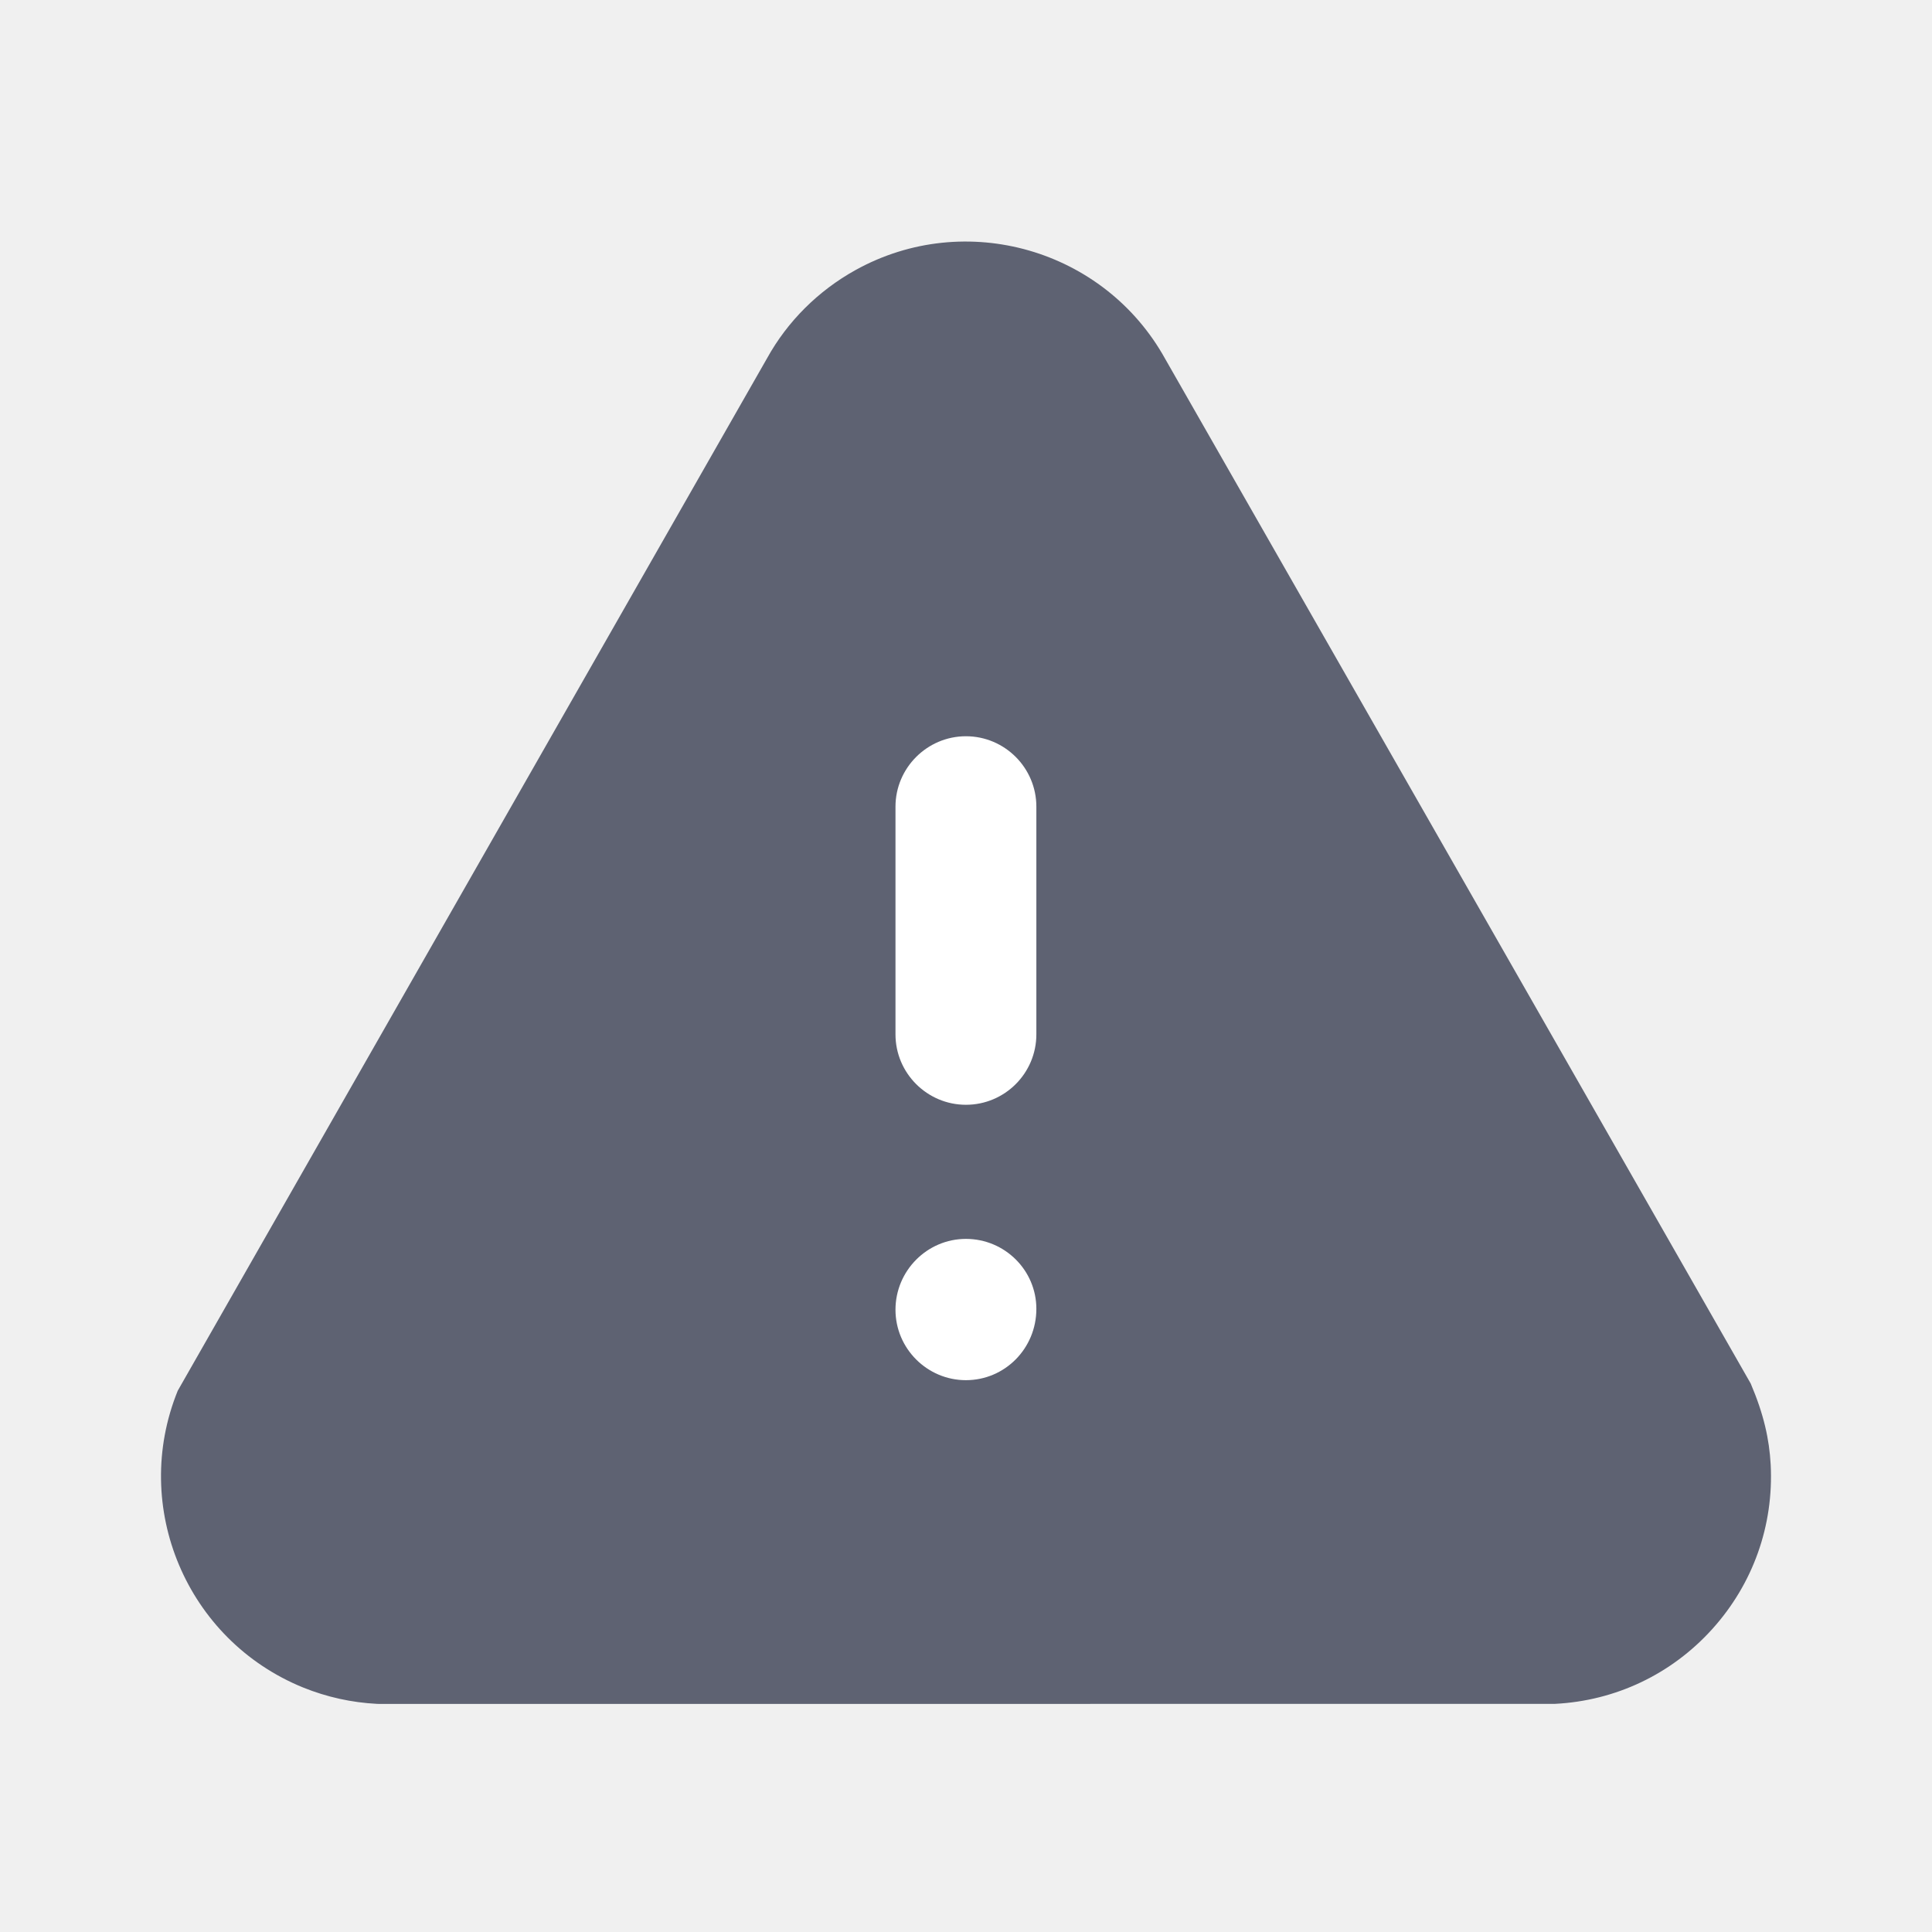
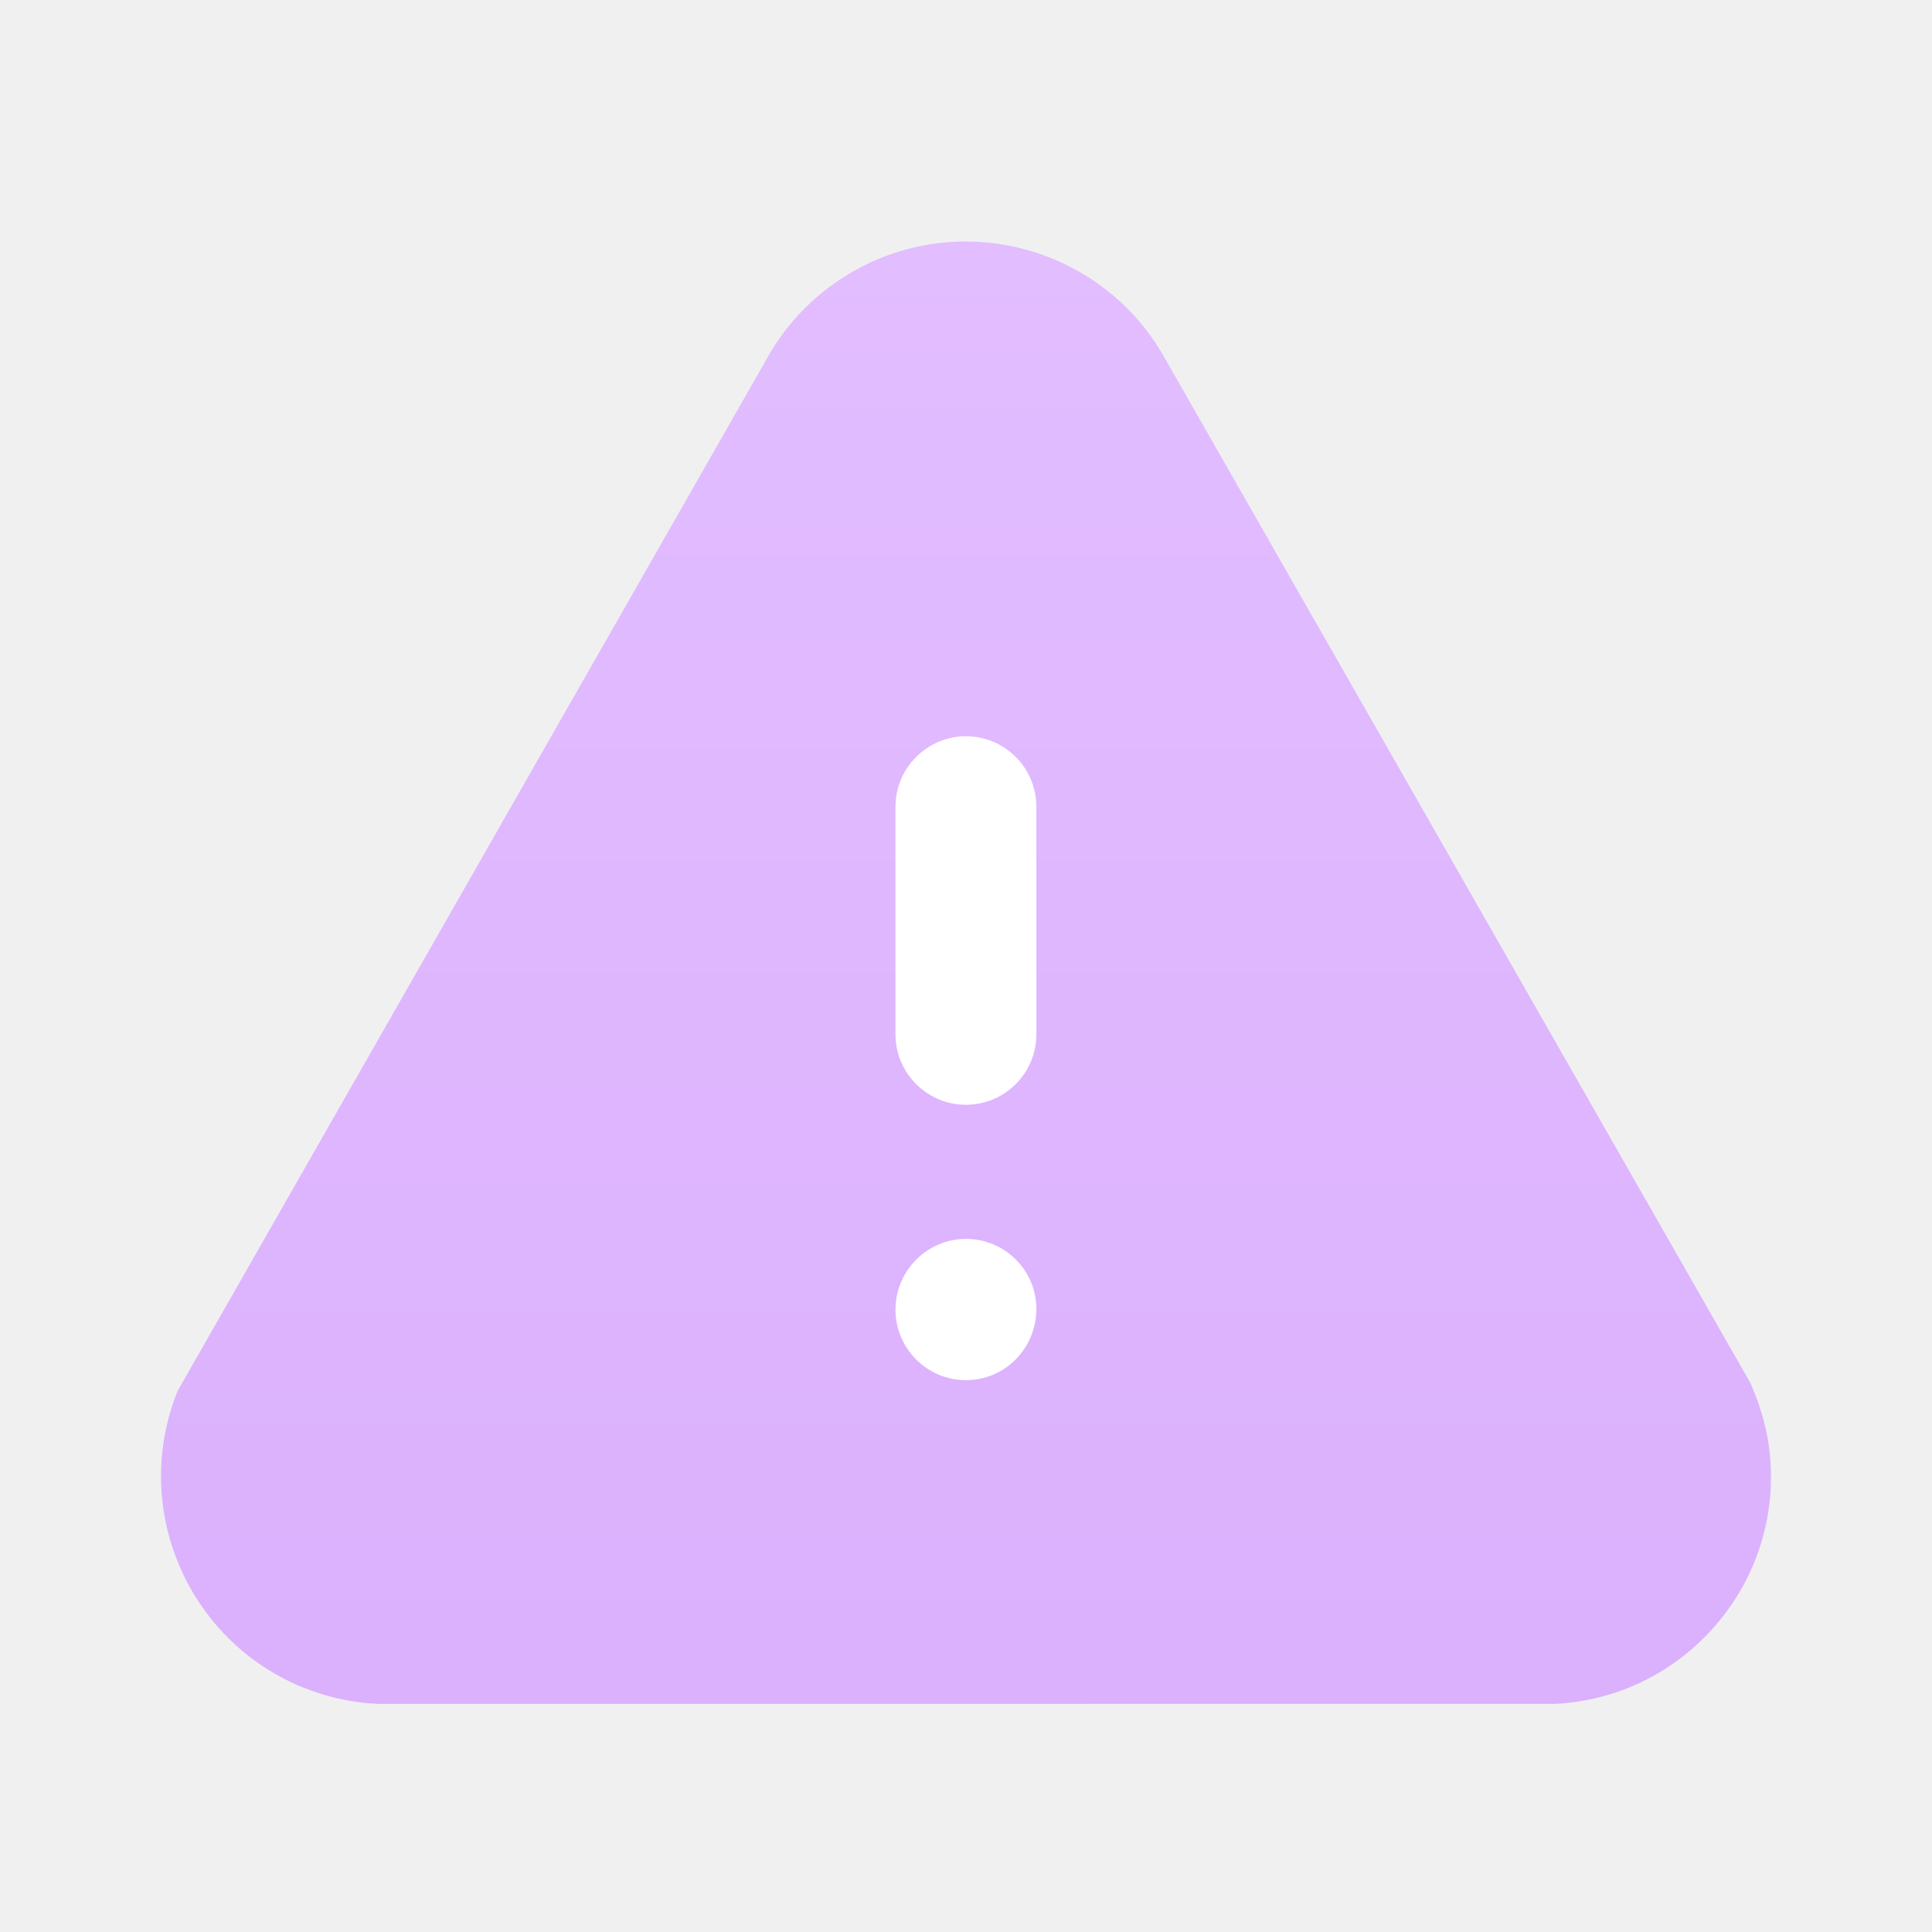
<svg xmlns="http://www.w3.org/2000/svg" width="24" height="24" viewBox="0 0 24 24" fill="none">
-   <path d="M4.723 21.167C4.71 21.167 4.698 21.167 4.684 21.166C4.369 21.15 4.06 21.082 3.766 20.963C2.319 20.375 1.621 18.722 2.208 17.276L9.529 4.45C9.781 3.994 10.163 3.612 10.629 3.354C11.994 2.598 13.72 3.095 14.475 4.459L21.748 17.187C21.91 17.568 21.979 17.878 21.996 18.194C22.035 18.95 21.777 19.675 21.271 20.236C20.765 20.797 20.07 21.128 19.315 21.166L4.795 21.167H4.723Z" fill="#5E6272" />
+   <path d="M4.723 21.167C4.71 21.167 4.698 21.167 4.684 21.166C4.369 21.15 4.06 21.082 3.766 20.963C2.319 20.375 1.621 18.722 2.208 17.276L9.529 4.45C9.781 3.994 10.163 3.612 10.629 3.354C11.994 2.598 13.72 3.095 14.475 4.459L21.748 17.187C21.91 17.568 21.979 17.878 21.996 18.194C22.035 18.95 21.777 19.675 21.271 20.236C20.765 20.797 20.07 21.128 19.315 21.166L4.795 21.167H4.723Z" fill="url(#paint0_linear_544_12718)" />
  <path fill-rule="evenodd" clip-rule="evenodd" d="M11.124 10.021C11.124 9.539 11.518 9.146 11.999 9.146C12.482 9.146 12.874 9.539 12.874 10.021V12.849C12.874 13.332 12.482 13.724 11.999 13.724C11.518 13.724 11.124 13.332 11.124 12.849V10.021ZM11.124 16.27C11.124 15.785 11.518 15.39 11.999 15.39C12.482 15.39 12.874 15.78 12.874 16.259C12.874 16.752 12.482 17.145 11.999 17.145C11.518 17.145 11.124 16.752 11.124 16.27Z" fill="white" />
+   <defs>
+     <linearGradient id="paint0_linear_544_12718" x1="12" y1="3.001" x2="12" y2="21.167" gradientUnits="userSpaceOnUse">
+       <stop stop-color="#E2BDFF" />
+       <stop offset="1" stop-color="#DBB0FD" />
+     </linearGradient>
+   </defs>
</svg>
